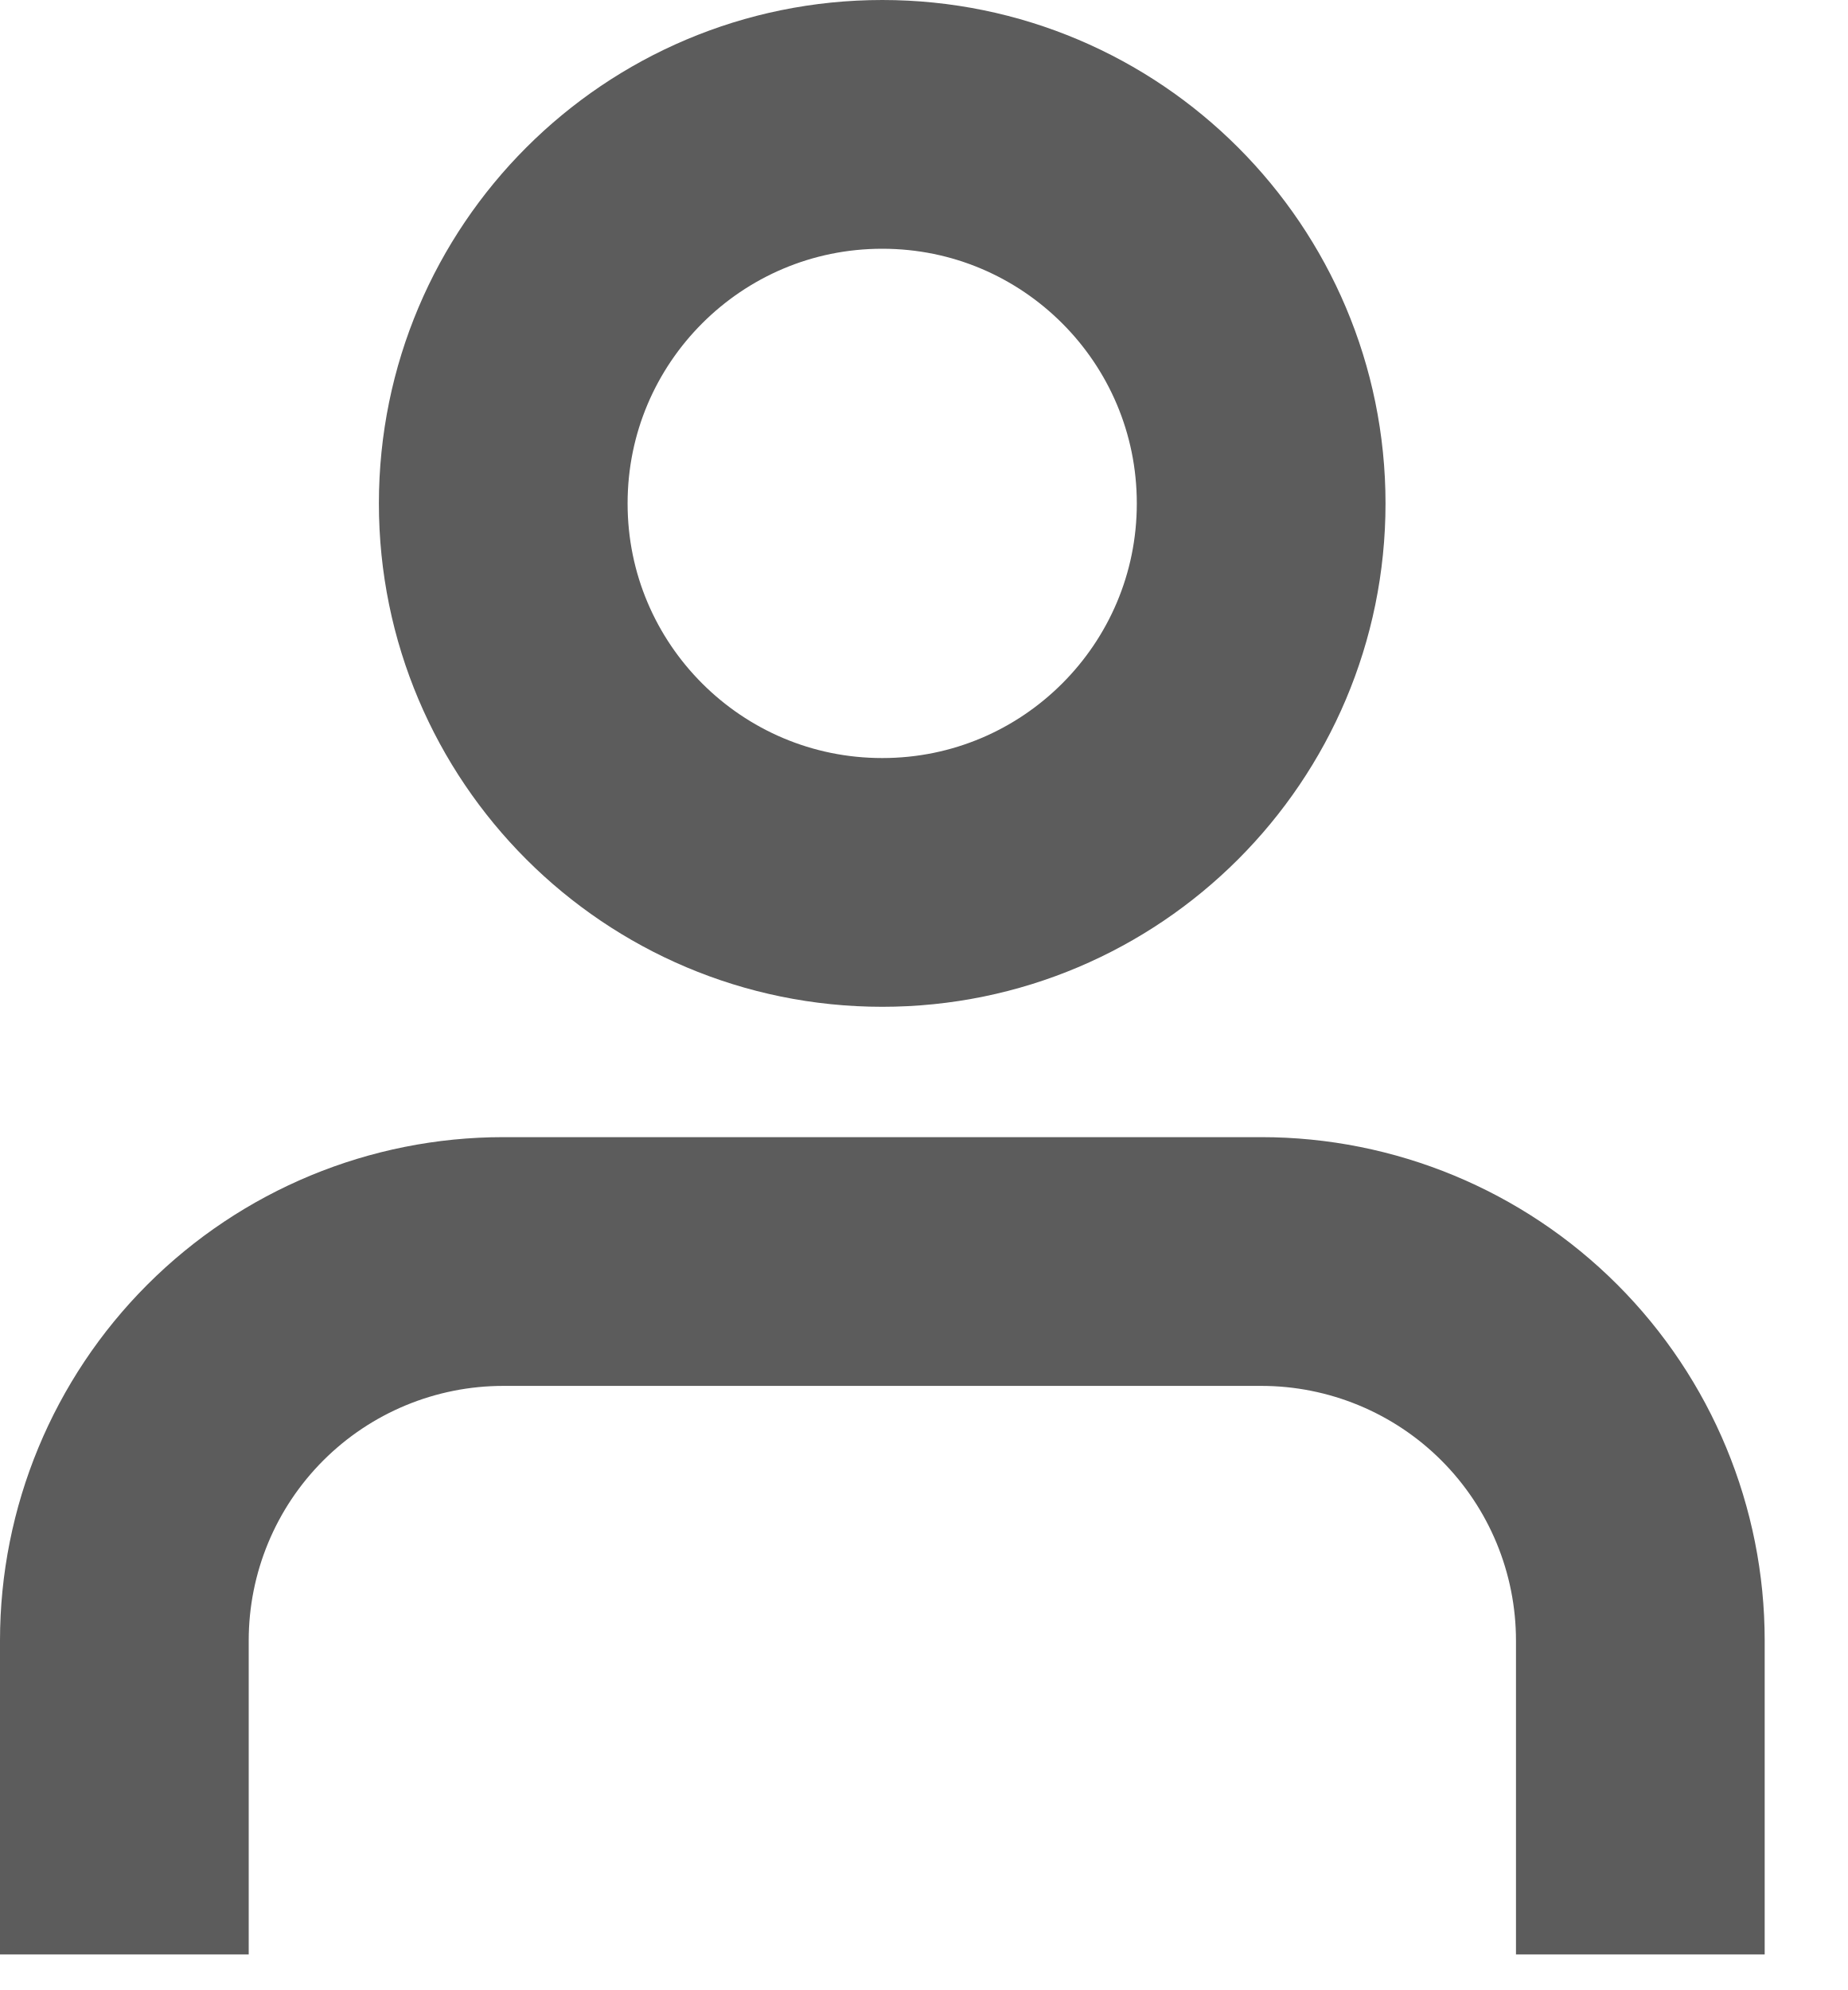
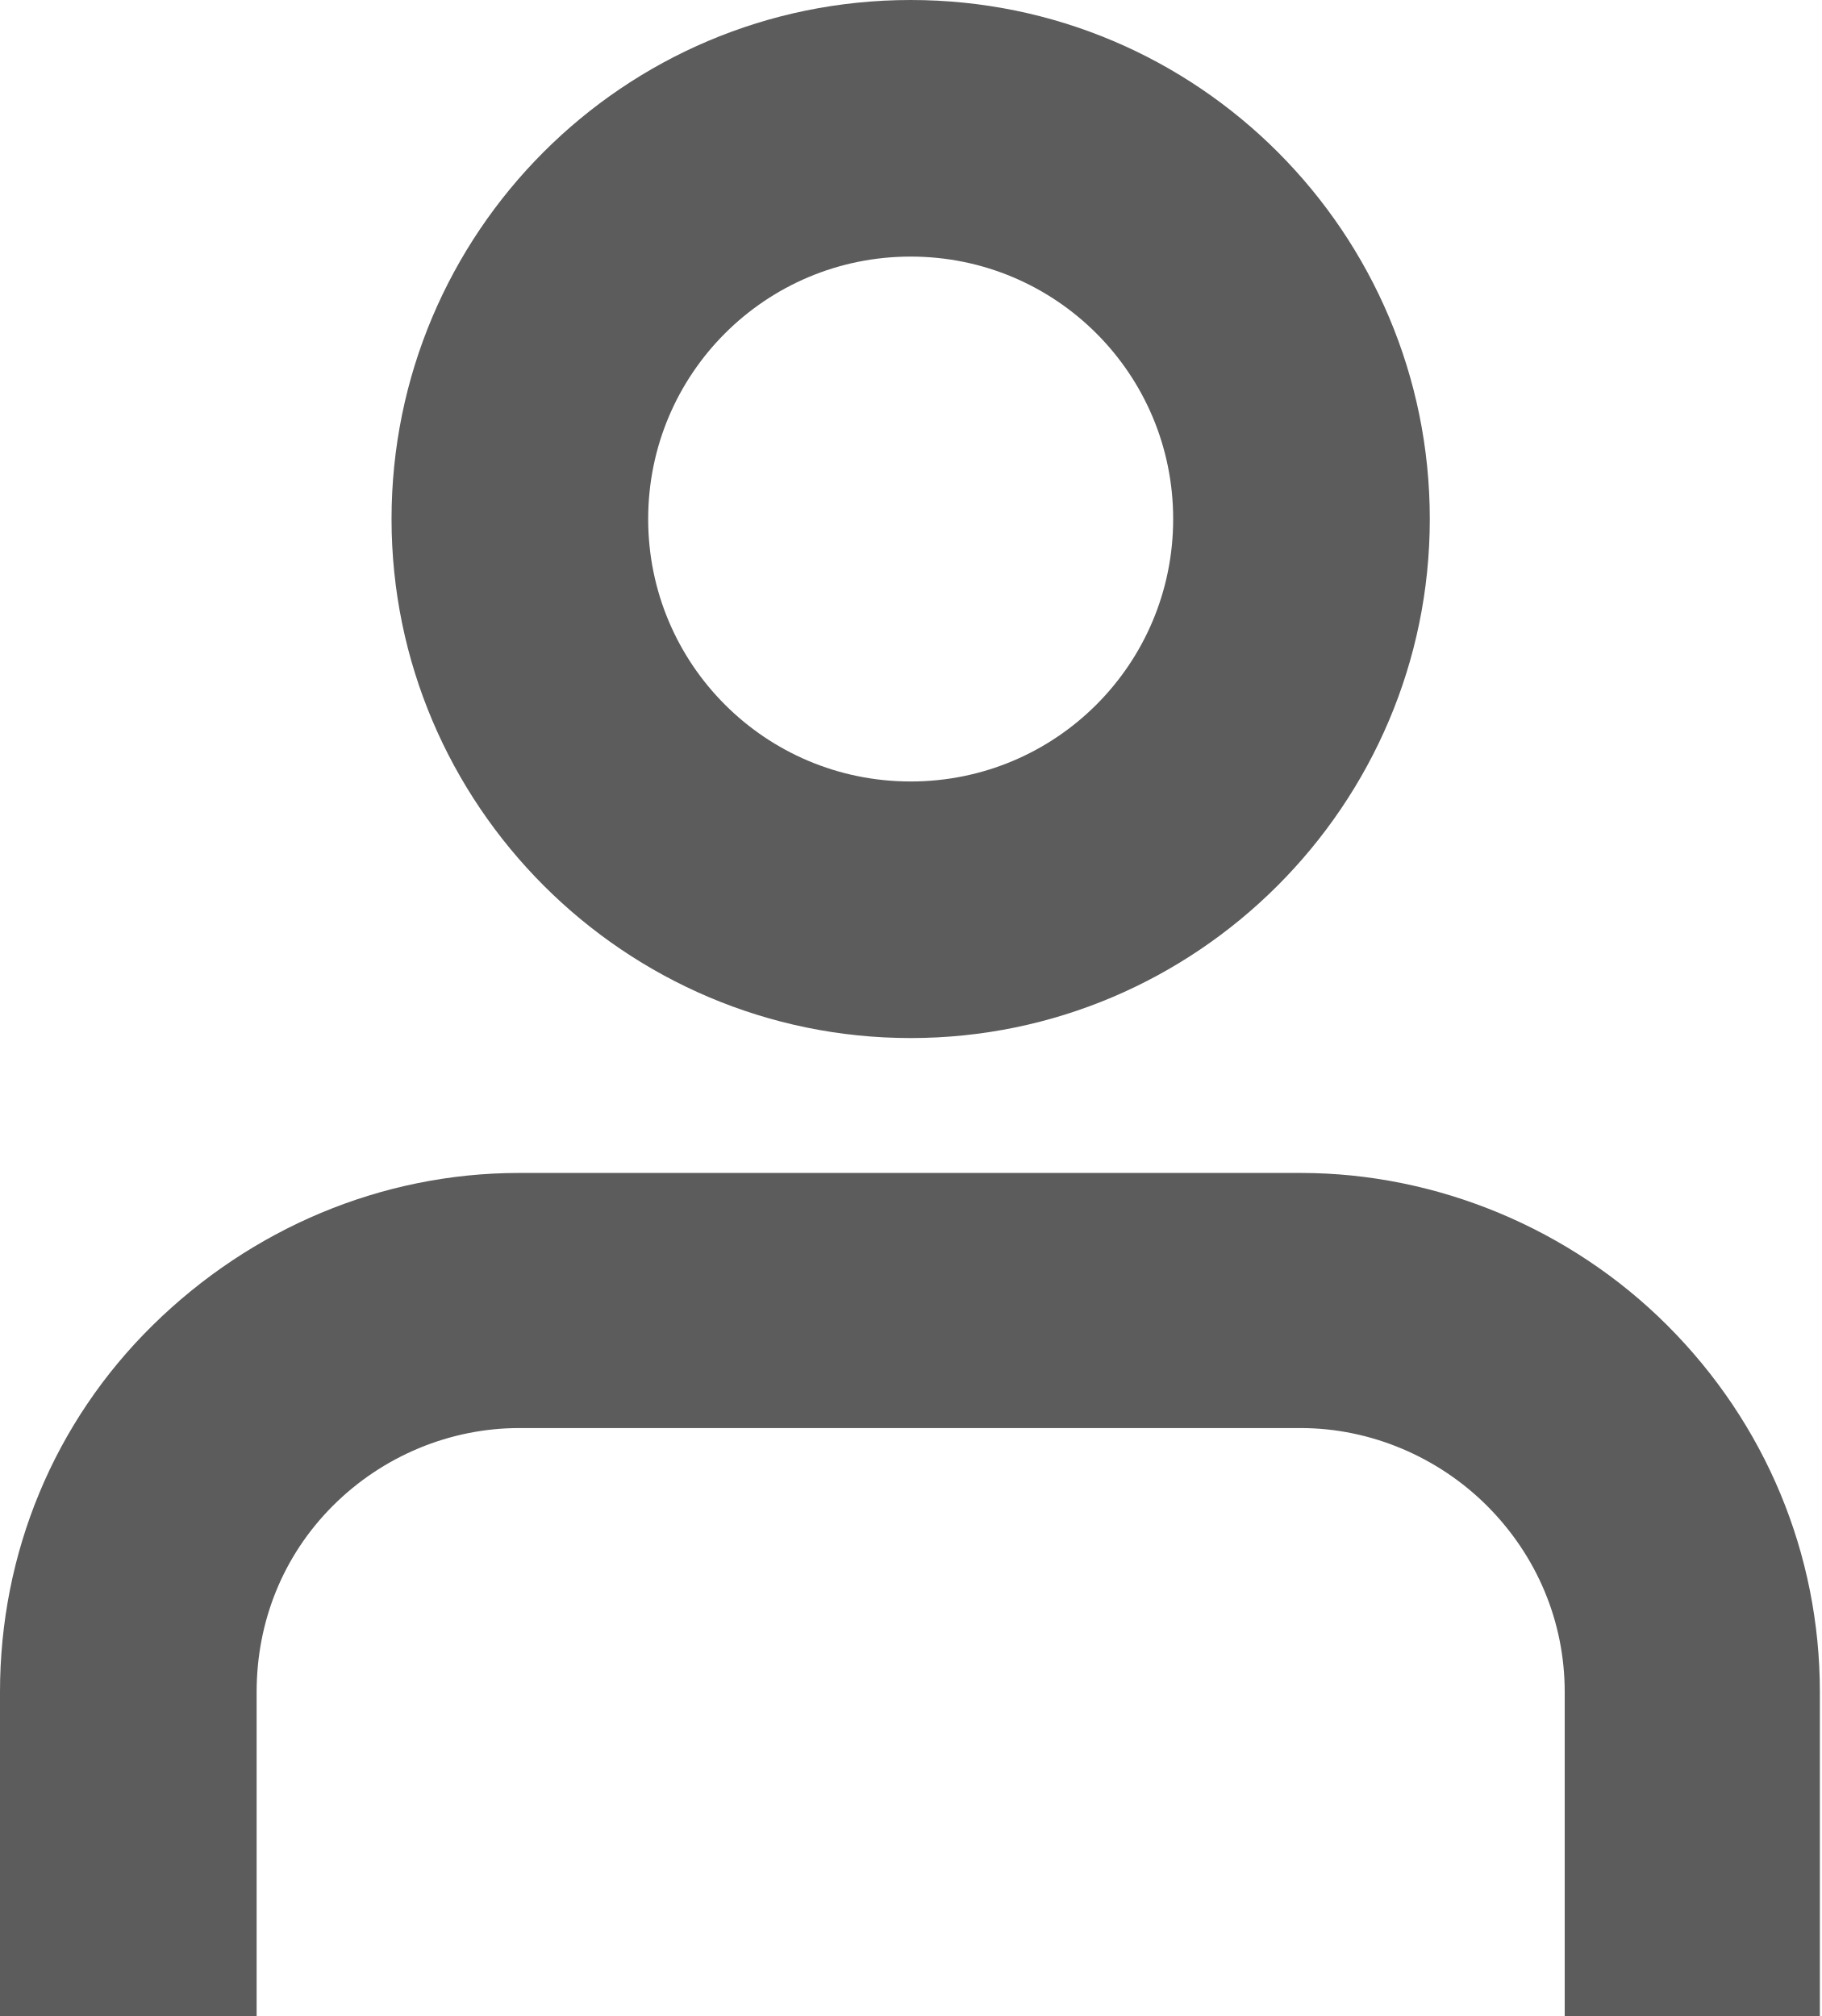
- <svg xmlns="http://www.w3.org/2000/svg" width="13" height="14" viewBox="0 0 13 14" fill="none">
-   <path d="M11.542 12.875V11.542C11.542 10.834 11.261 10.156 10.761 9.656C10.261 9.156 9.582 8.875 8.875 8.875H3.542C2.834 8.875 2.156 9.156 1.656 9.656C1.156 10.156 0.875 10.834 0.875 11.542V12.875" stroke="#5C5C5C" stroke-width="1.75" stroke-linecap="square" />
-   <path d="M6.208 6.208C7.68 6.208 8.874 5.014 8.874 3.542C8.874 2.069 7.68 0.875 6.208 0.875C4.735 0.875 3.541 2.069 3.541 3.542C3.541 5.014 4.735 6.208 6.208 6.208Z" stroke="#5C5C5C" stroke-width="1.75" stroke-linecap="round" stroke-linejoin="round" />
+ <svg xmlns="http://www.w3.org/2000/svg" id="Layer_1" data-name="Layer 1" viewBox="0 0 12.42 13.75">
+   <defs>
+     <style>
+       .cls-1 {
+         fill: #5c5c5c;
+       }
+     </style>
+   </defs>
+   <path class="cls-1" d="M12.42,13.75h-1.75v-2.21c0-.48-.19-.93-.53-1.27-.33-.33-.79-.53-1.27-.53H3.54c-.47,0-.93.19-1.27.53-.34.34-.52.79-.52,1.27v2.21H0v-2.21c0-.95.37-1.84,1.04-2.5s1.56-1.04,2.5-1.04h5.33c.93,0,1.84.38,2.5,1.04.67.67,1.04,1.56,1.04,2.5v2.21Z" />
+   <path class="cls-1" d="M6.21,7.08c-1.95,0-3.54-1.59-3.54-3.54S4.25,0,6.21,0s3.54,1.59,3.54,3.54-1.59,3.54-3.54,3.54ZM6.21,1.75c-.99,0-1.79.8-1.79,1.79s.8,1.79,1.79,1.79,1.79-.8,1.79-1.79-.8-1.79-1.79-1.79Z" />
</svg>
